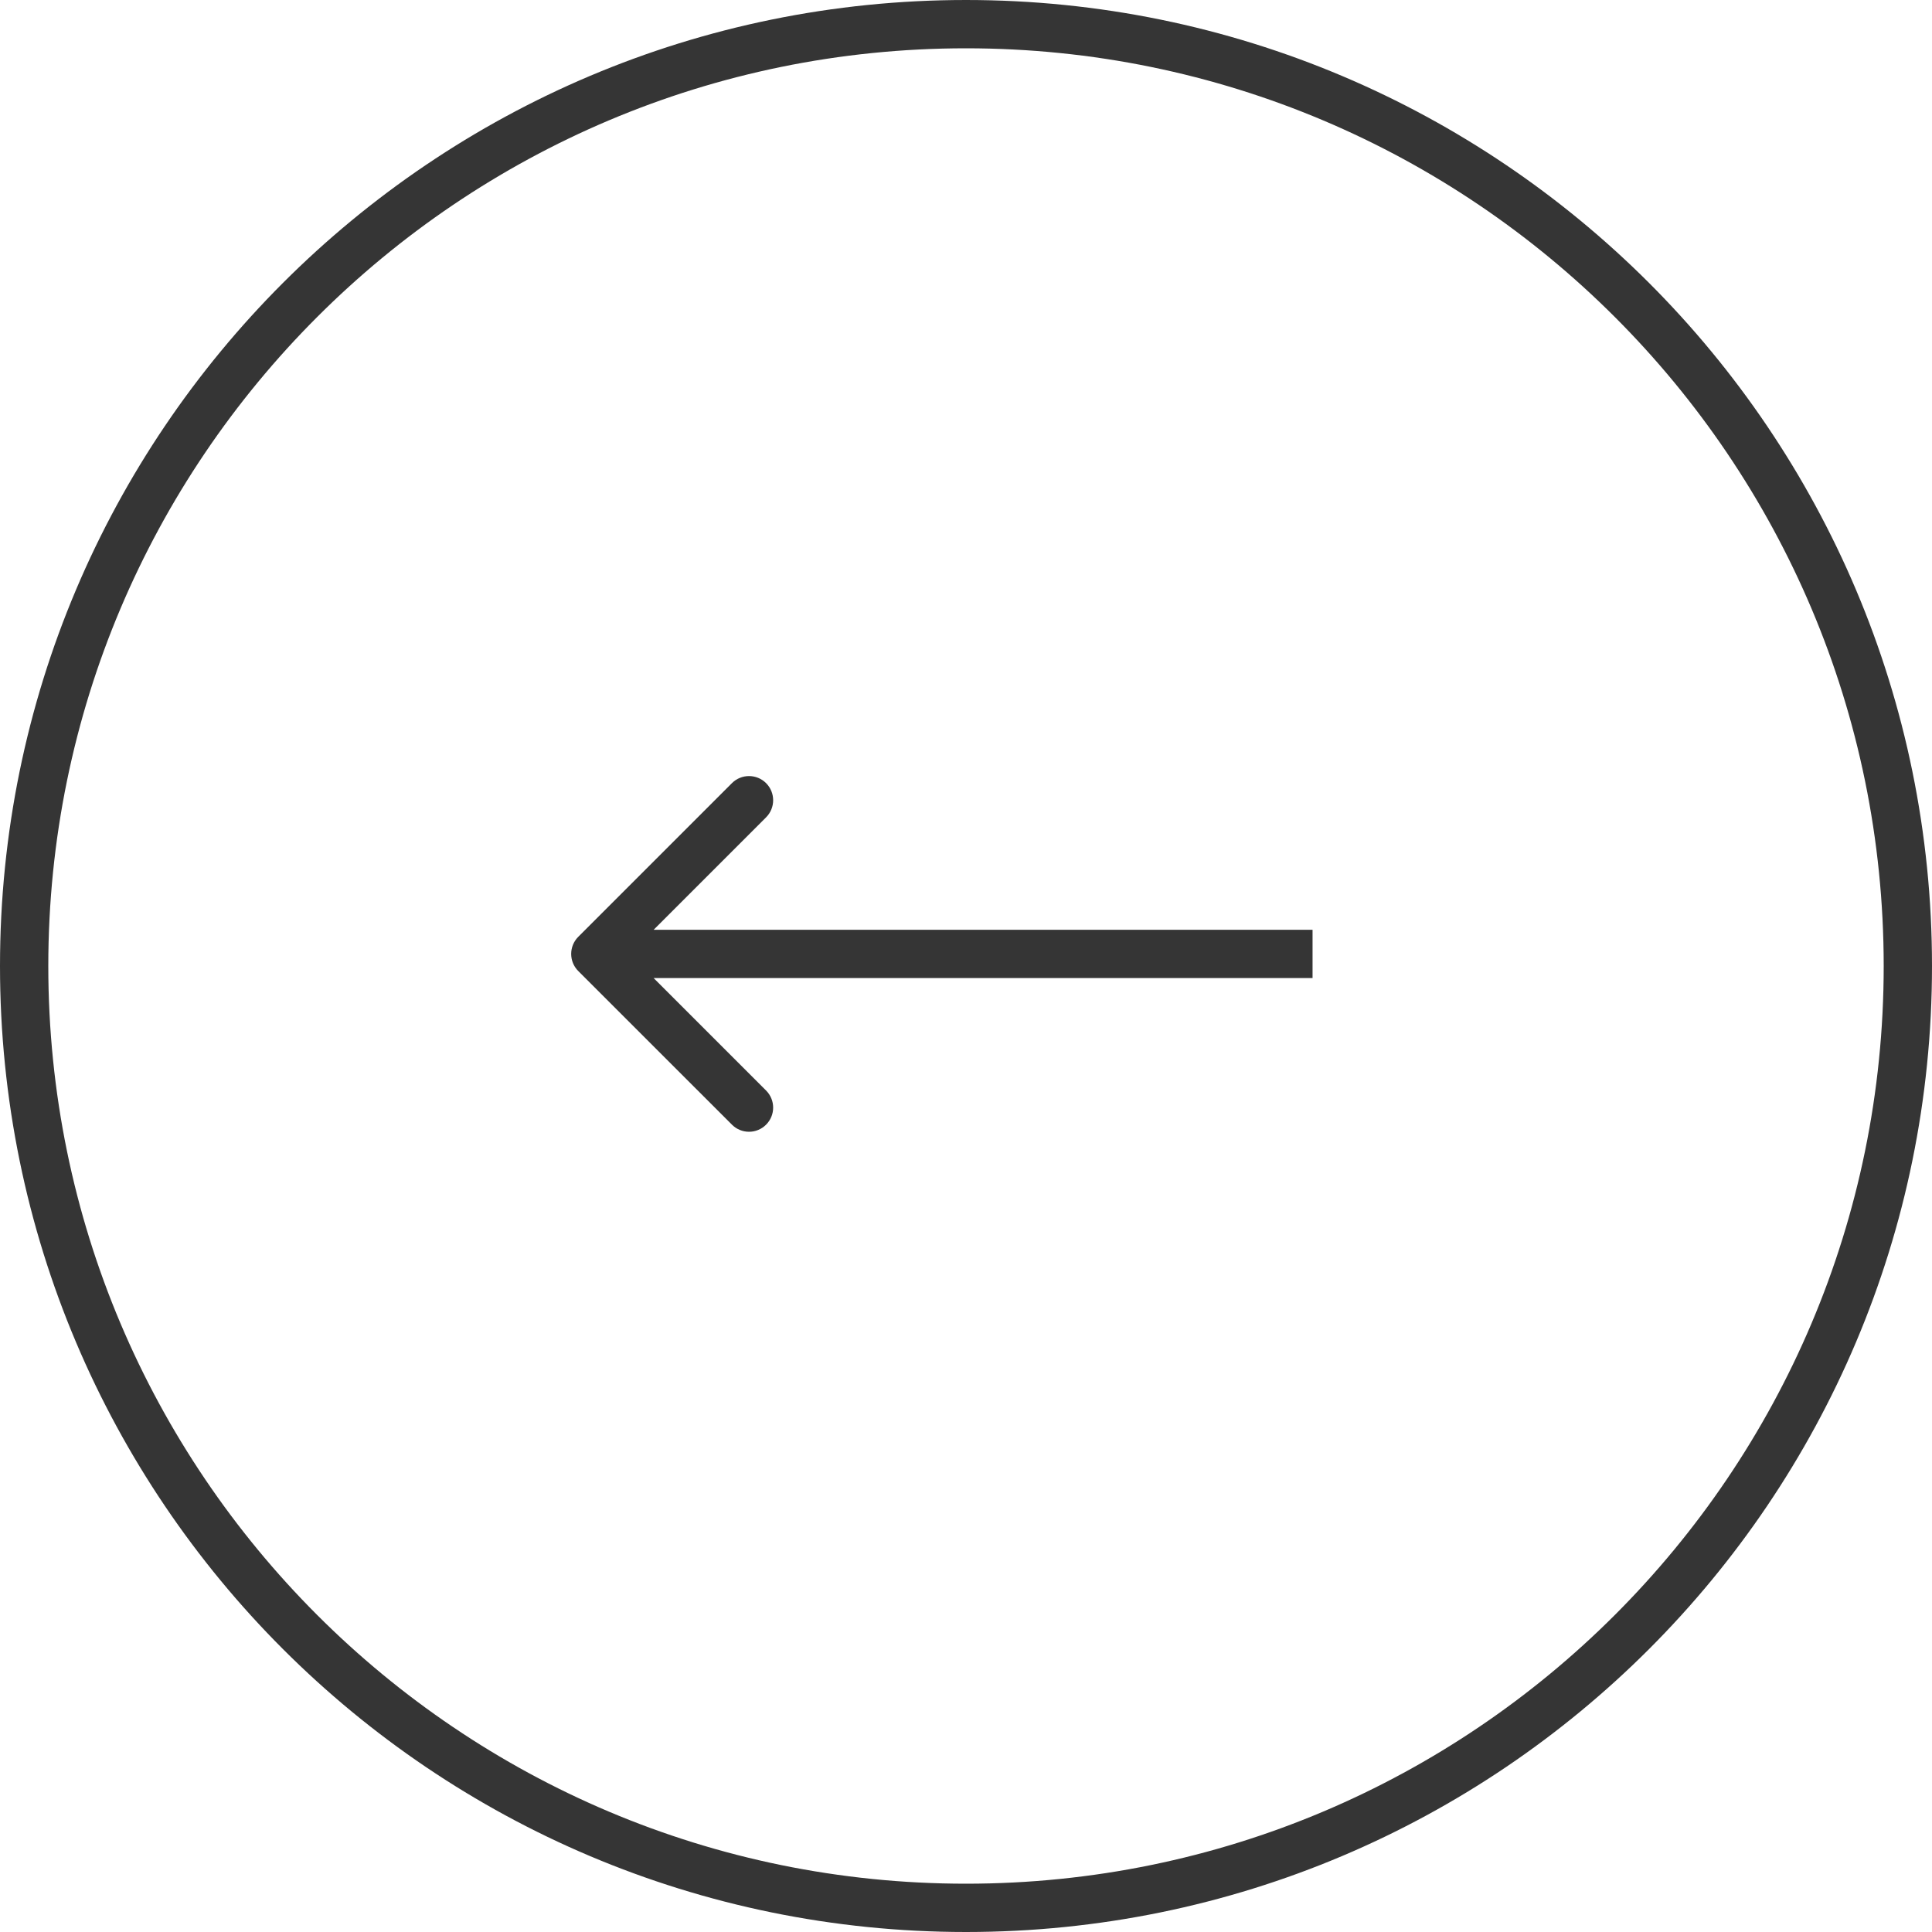
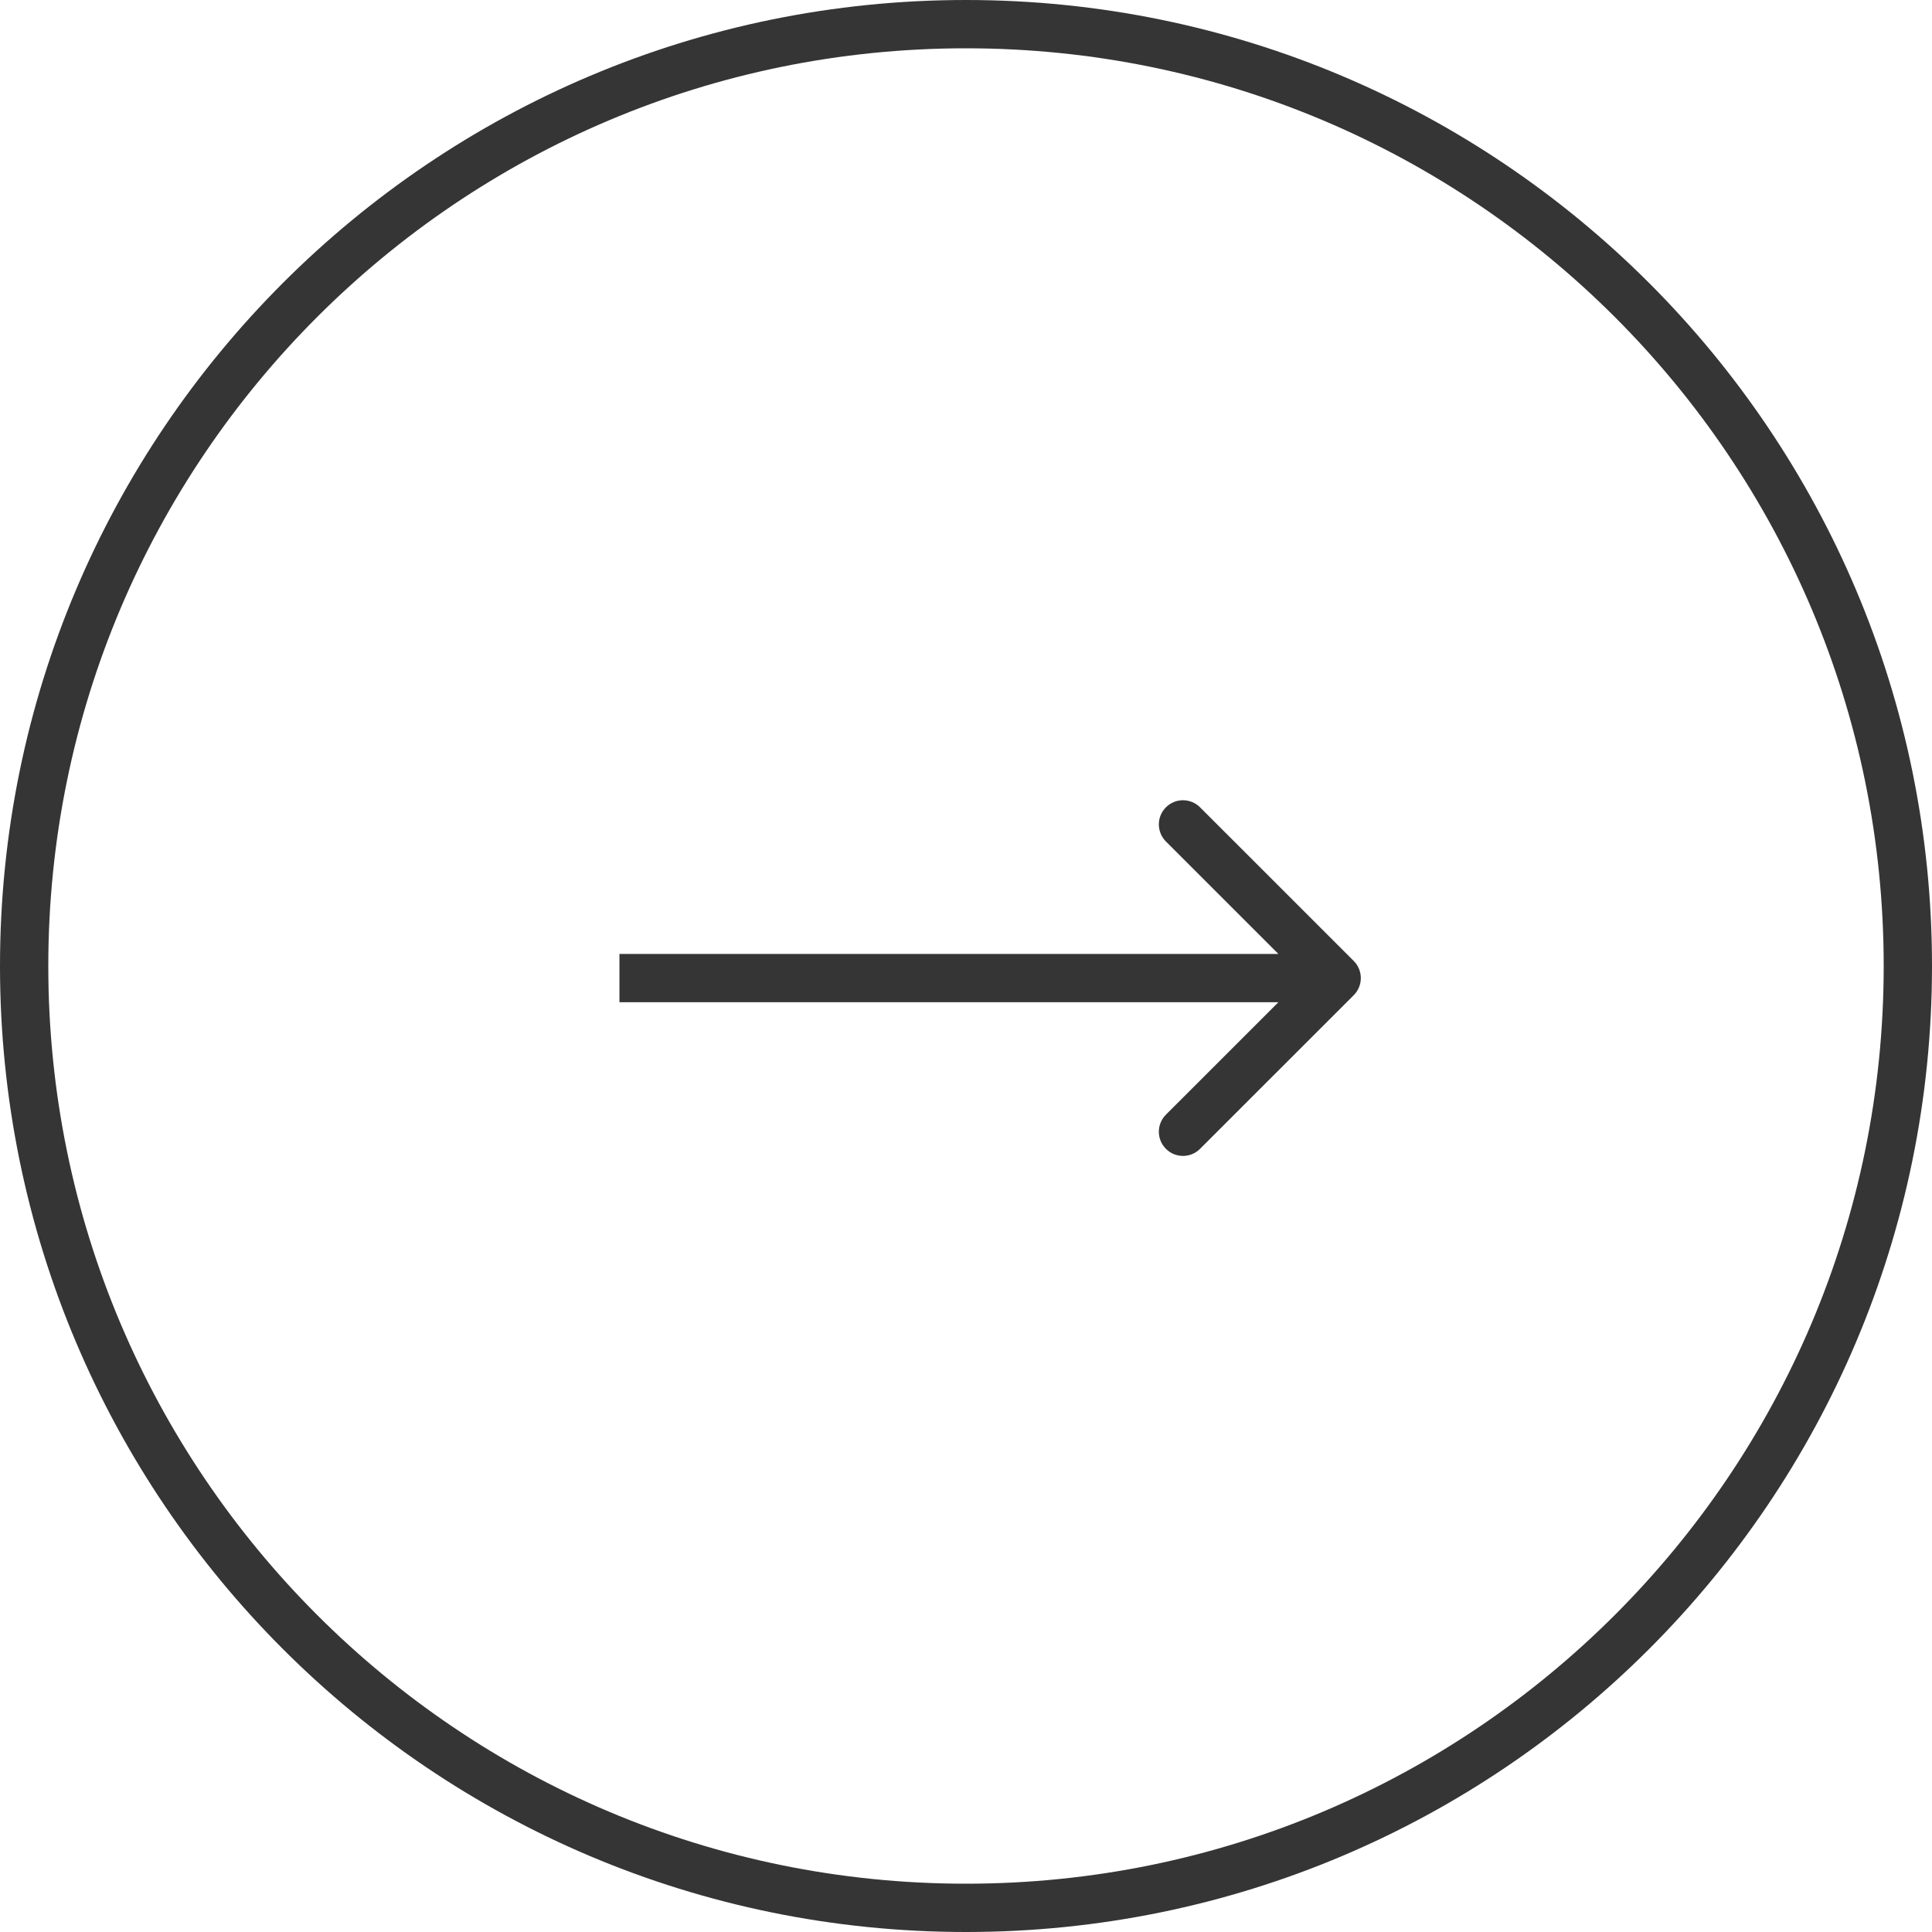
<svg xmlns="http://www.w3.org/2000/svg" width="40" height="40" viewBox="0 0 40 40" fill="none">
-   <circle cx="20" cy="20" r="19.5" transform="rotate(-180 20 20)" stroke="#353535" />
-   <path d="M11.972 19.396C11.777 19.592 11.777 19.908 11.972 20.104L15.154 23.285C15.349 23.481 15.666 23.481 15.861 23.285C16.056 23.09 16.056 22.774 15.861 22.578L13.033 19.75L15.861 16.922C16.056 16.726 16.056 16.41 15.861 16.214C15.666 16.019 15.349 16.019 15.154 16.214L11.972 19.396ZM27.175 19.25H12.325L12.325 20.25H27.175L27.175 19.25Z" fill="#353535" />
+   <circle cx="20" cy="20" r="19.5" stroke="#353535" />
+   <path d="M28.028 20.604C28.223 20.408 28.223 20.092 28.028 19.896L24.846 16.715C24.651 16.519 24.334 16.519 24.139 16.715C23.944 16.91 23.944 17.226 24.139 17.422L26.968 20.25L24.139 23.078C23.944 23.274 23.944 23.59 24.139 23.785C24.334 23.981 24.651 23.981 24.846 23.785L28.028 20.604ZM12.825 20.75H27.675L27.675 19.75H12.825L12.825 20.75Z" fill="#353535" />
</svg>
